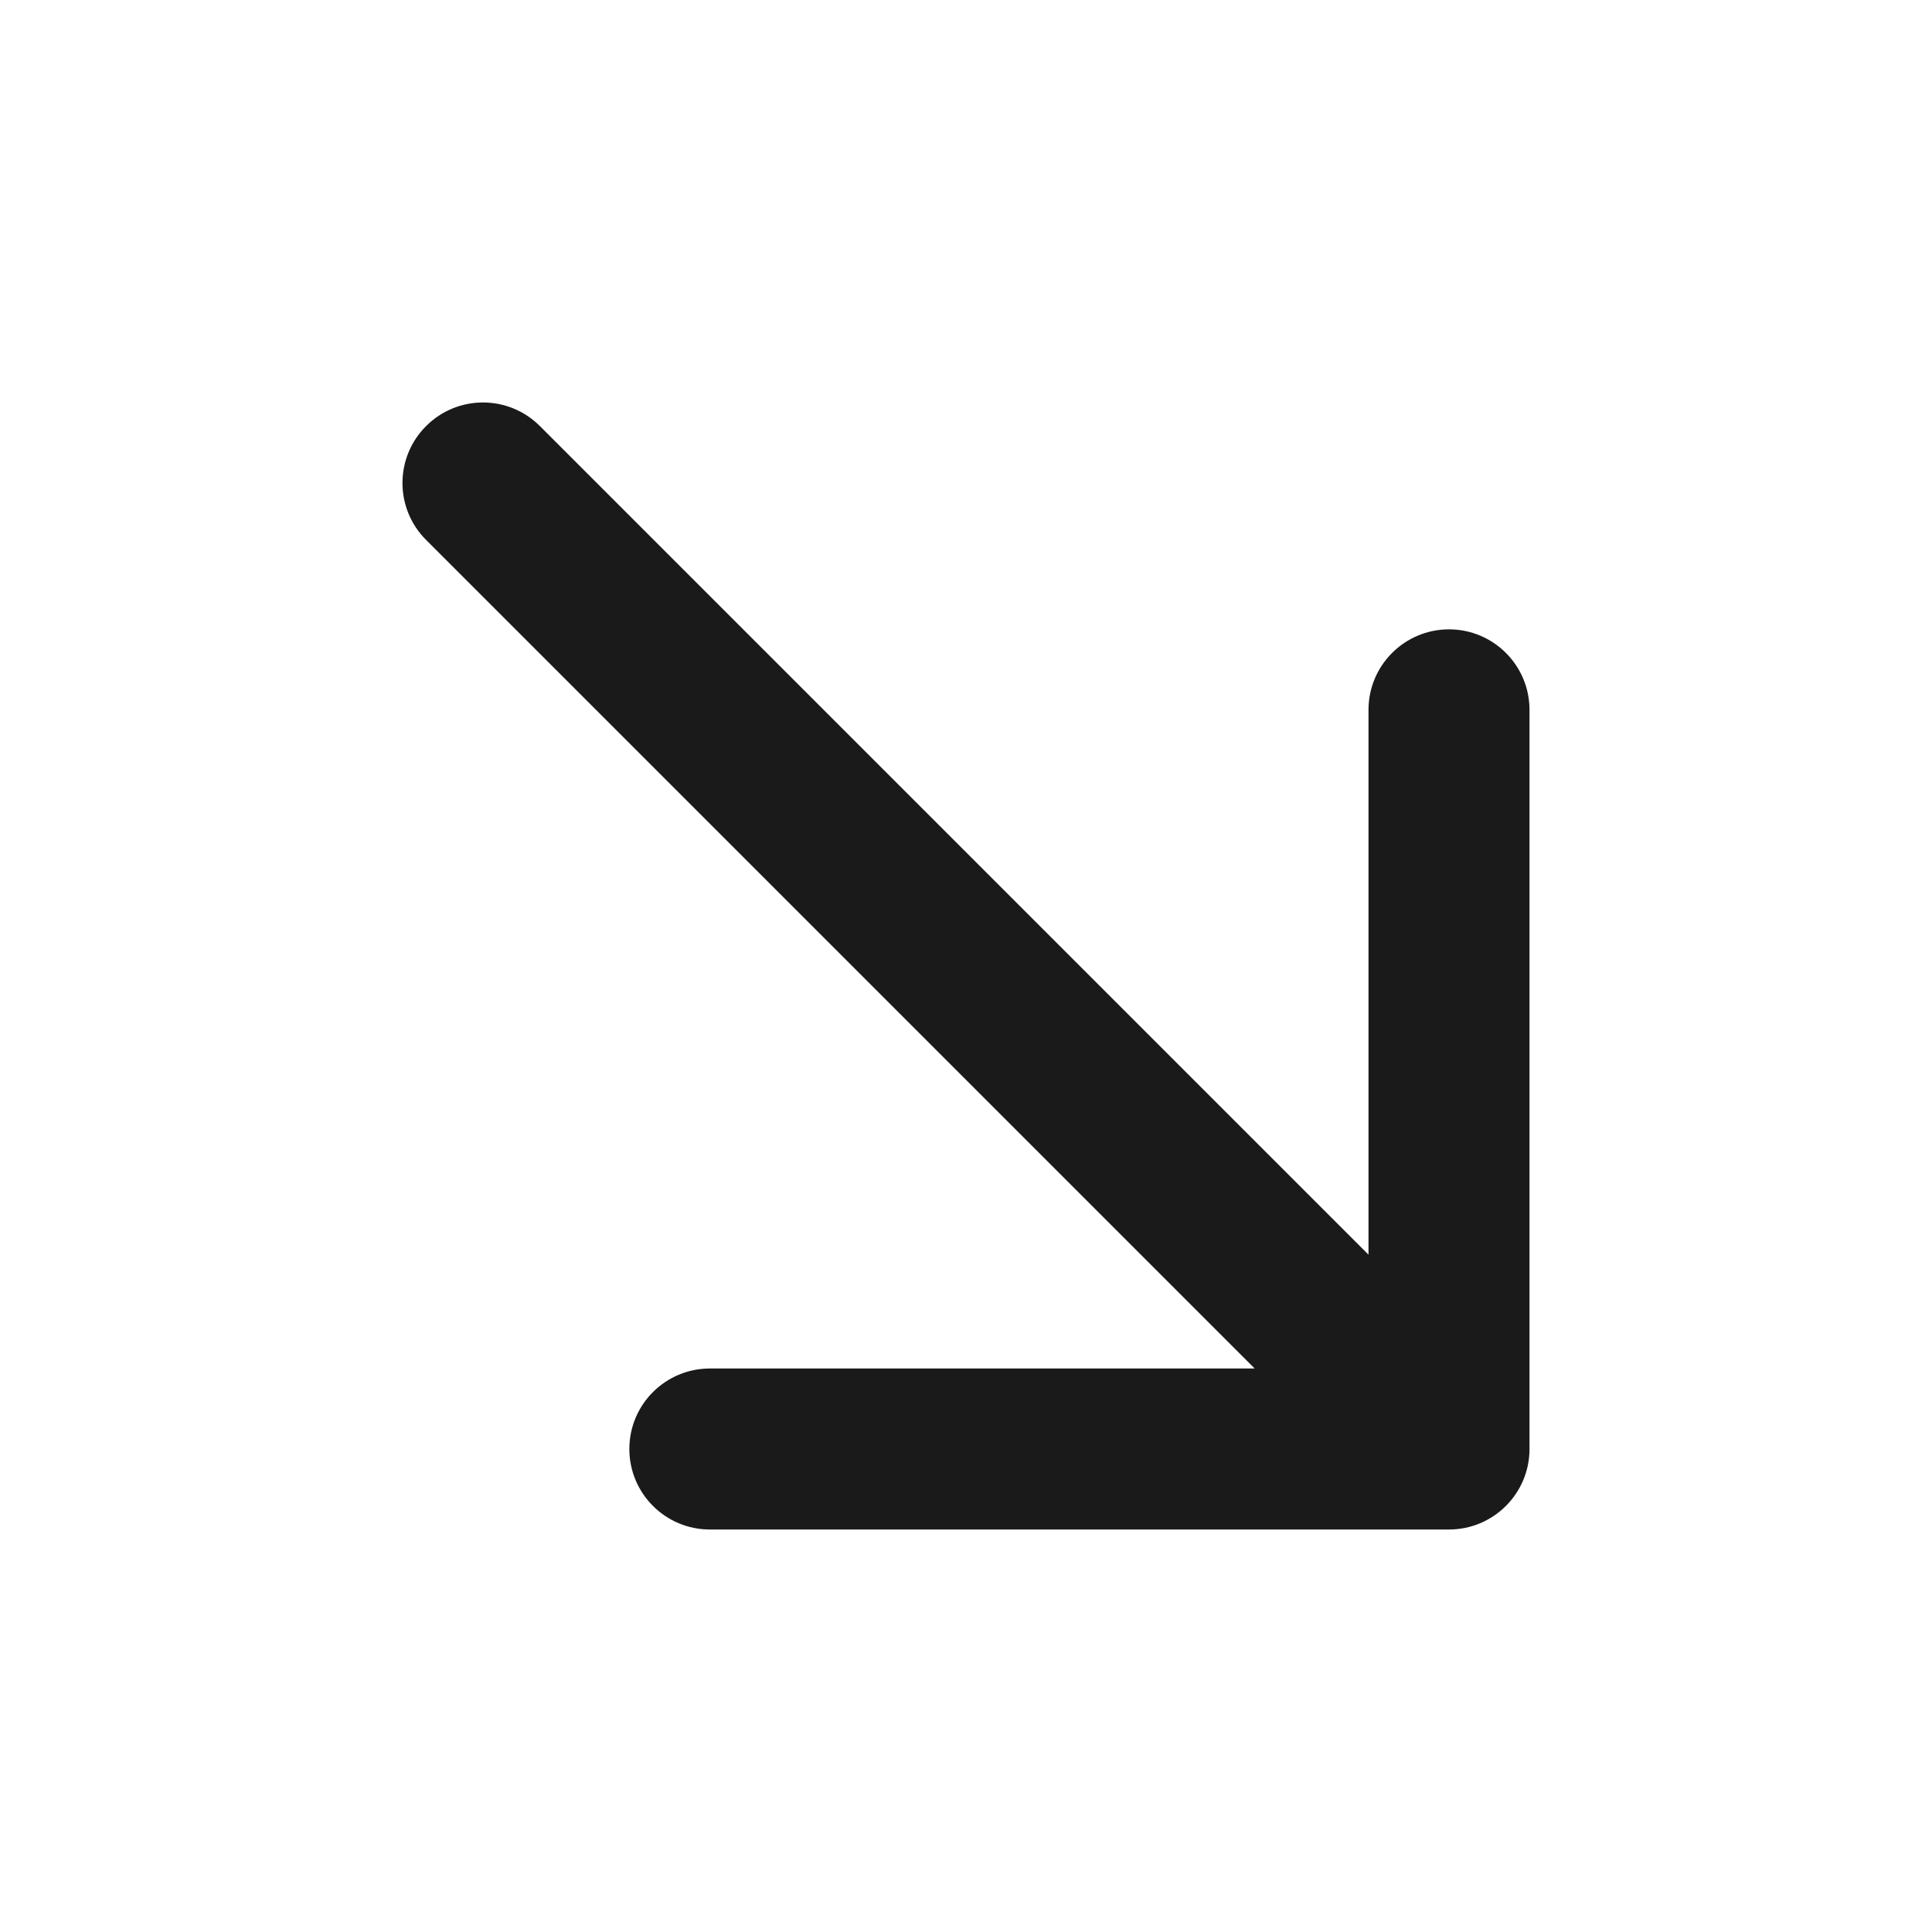
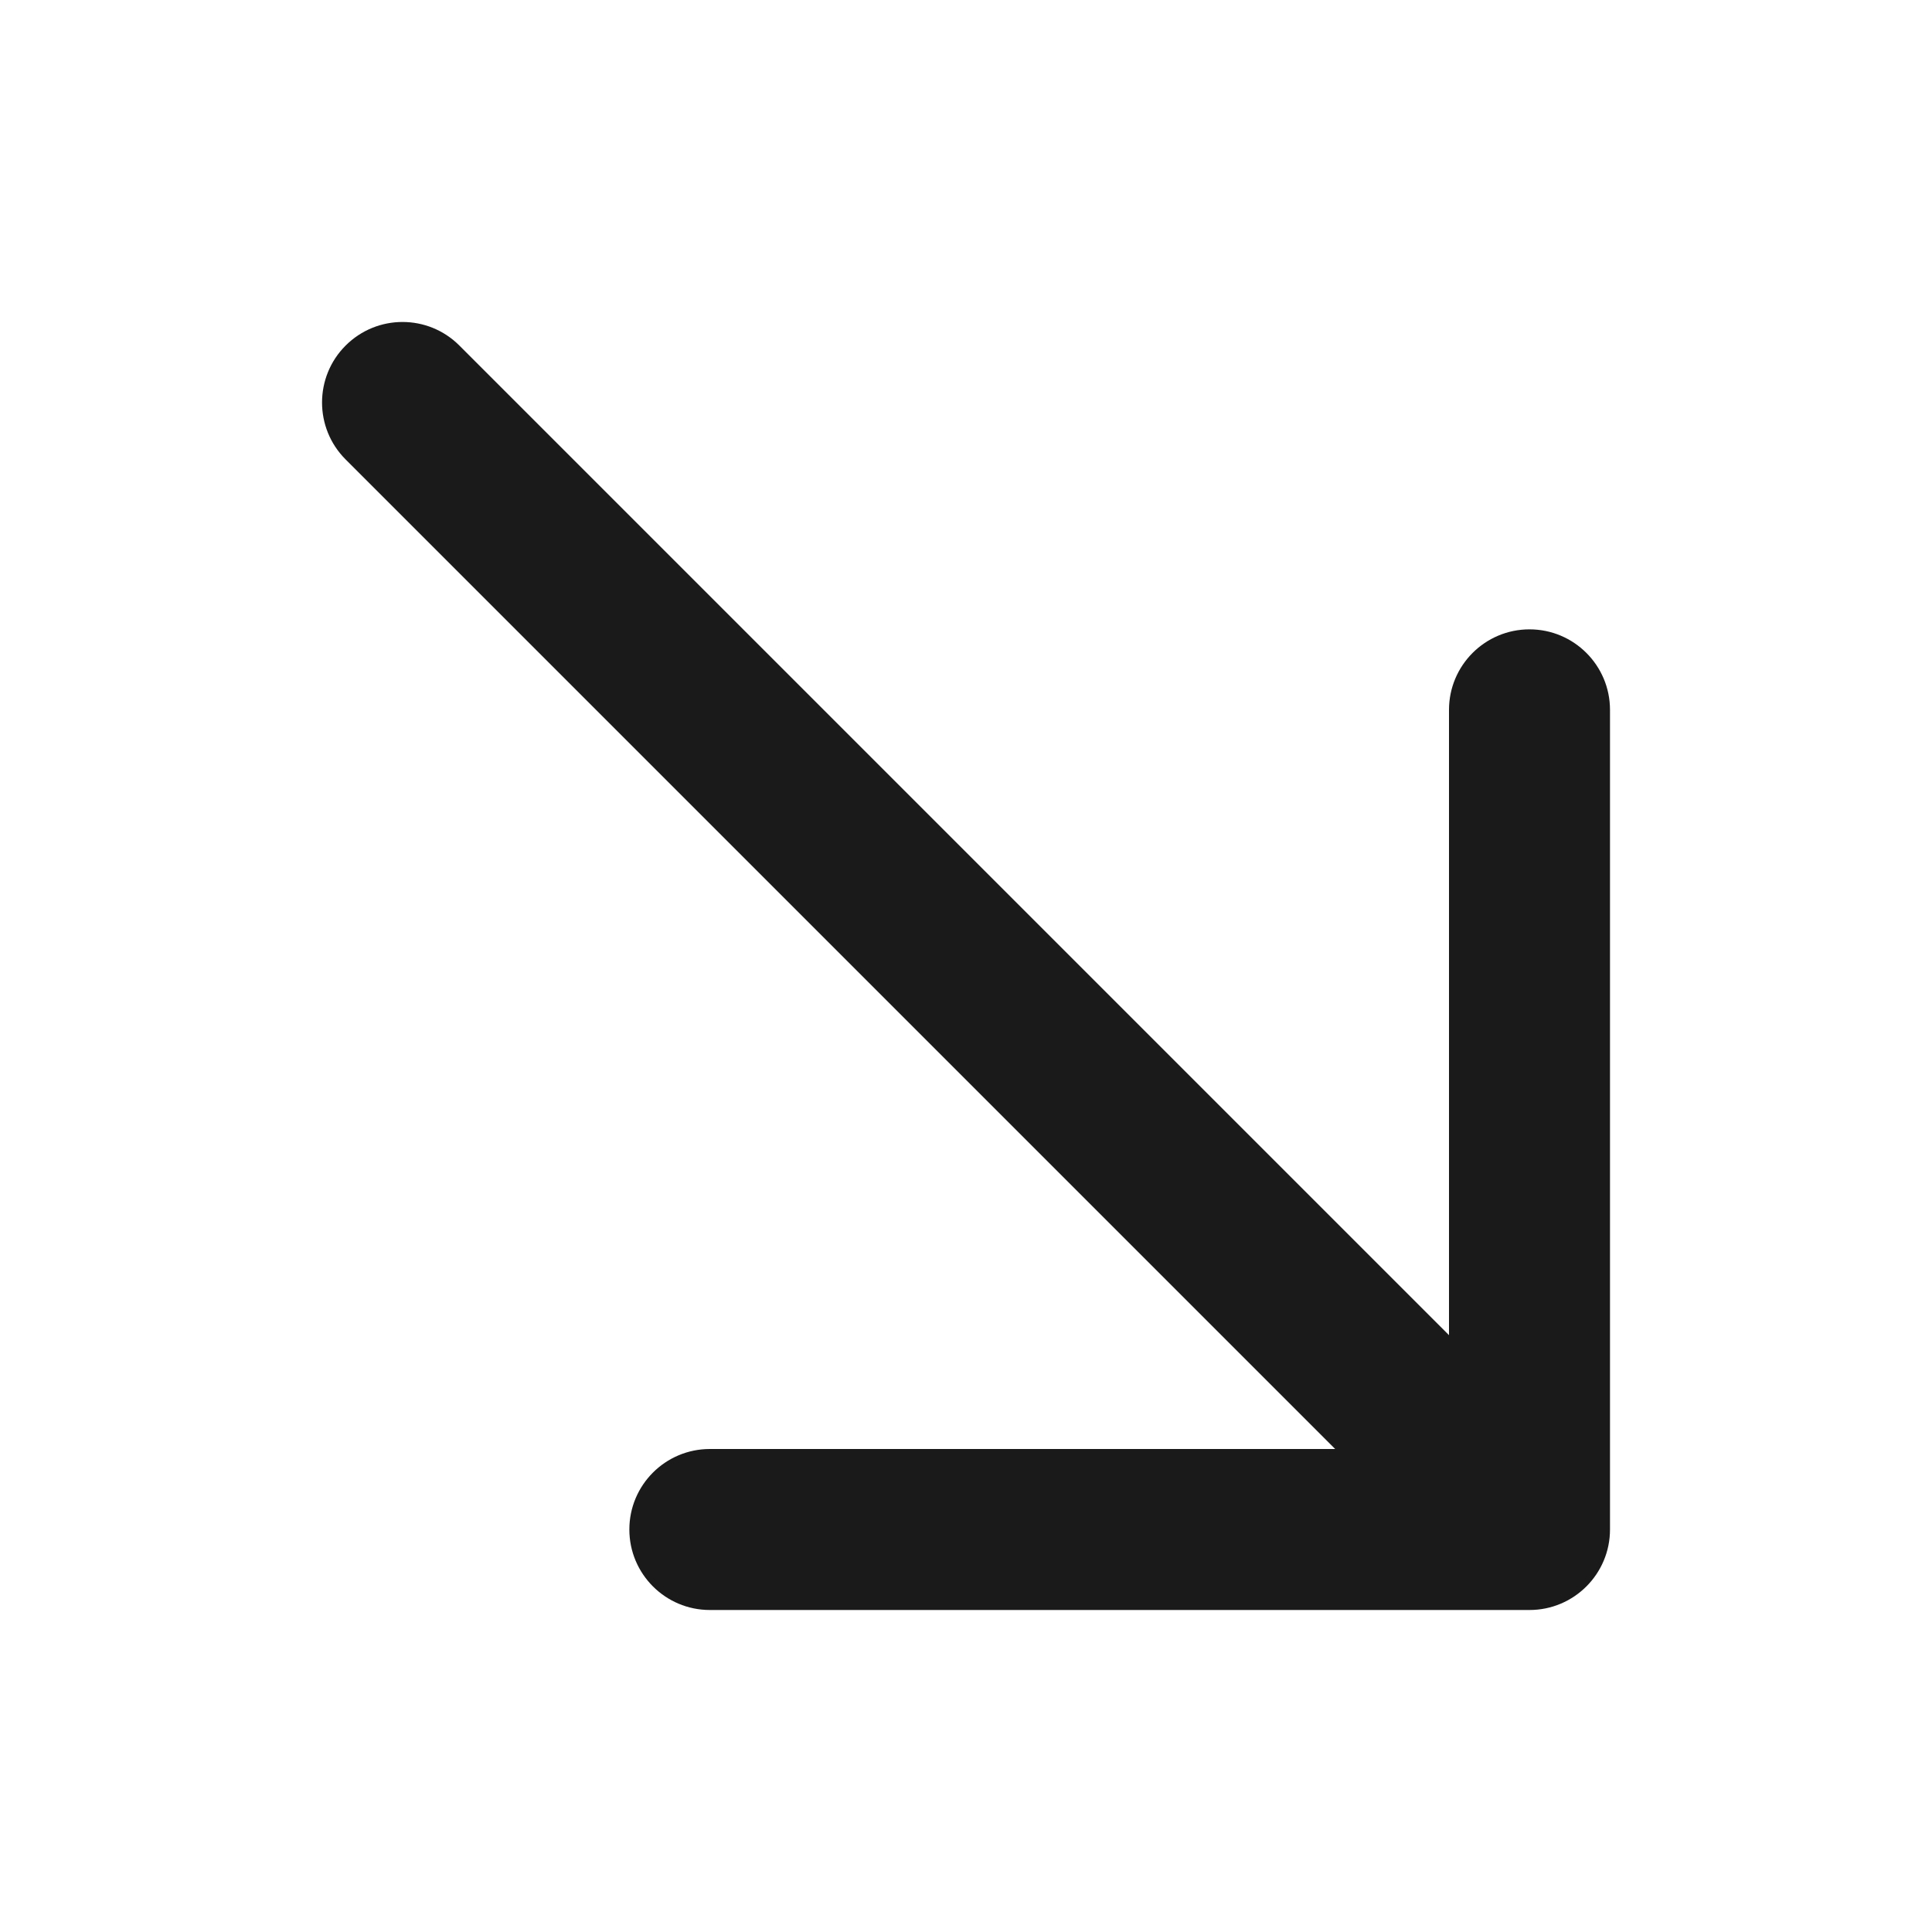
<svg xmlns="http://www.w3.org/2000/svg" width="24" height="24" viewBox="0 0 24 24" fill="none">
-   <path d="M5.293 5.293C5.683 4.902 6.316 4.902 6.707 5.293L17 15.586V8.818C17 8.266 17.448 7.818 18 7.818C18.552 7.818 19 8.266 19 8.818V18C19 18.552 18.552 19 18 19H8.818C8.266 19 7.818 18.552 7.818 18C7.818 17.448 8.266 17 8.818 17H15.586L5.293 6.707C4.902 6.317 4.902 5.683 5.293 5.293Z" fill="#1A1A1A" />
+   <path d="M4.293 4.293C4.684 3.902 5.317 3.902 5.707 4.293L18 16.586V8.818C18 8.266 18.448 7.818 19 7.818C19.552 7.818 20 8.266 20 8.818V19C20 19.552 19.552 20 19 20H8.818C8.266 20 7.818 19.552 7.818 19C7.818 18.448 8.266 18 8.818 18H16.586L4.293 5.707C3.903 5.317 3.903 4.683 4.293 4.293Z" fill="#1A1A1A" />
</svg>
